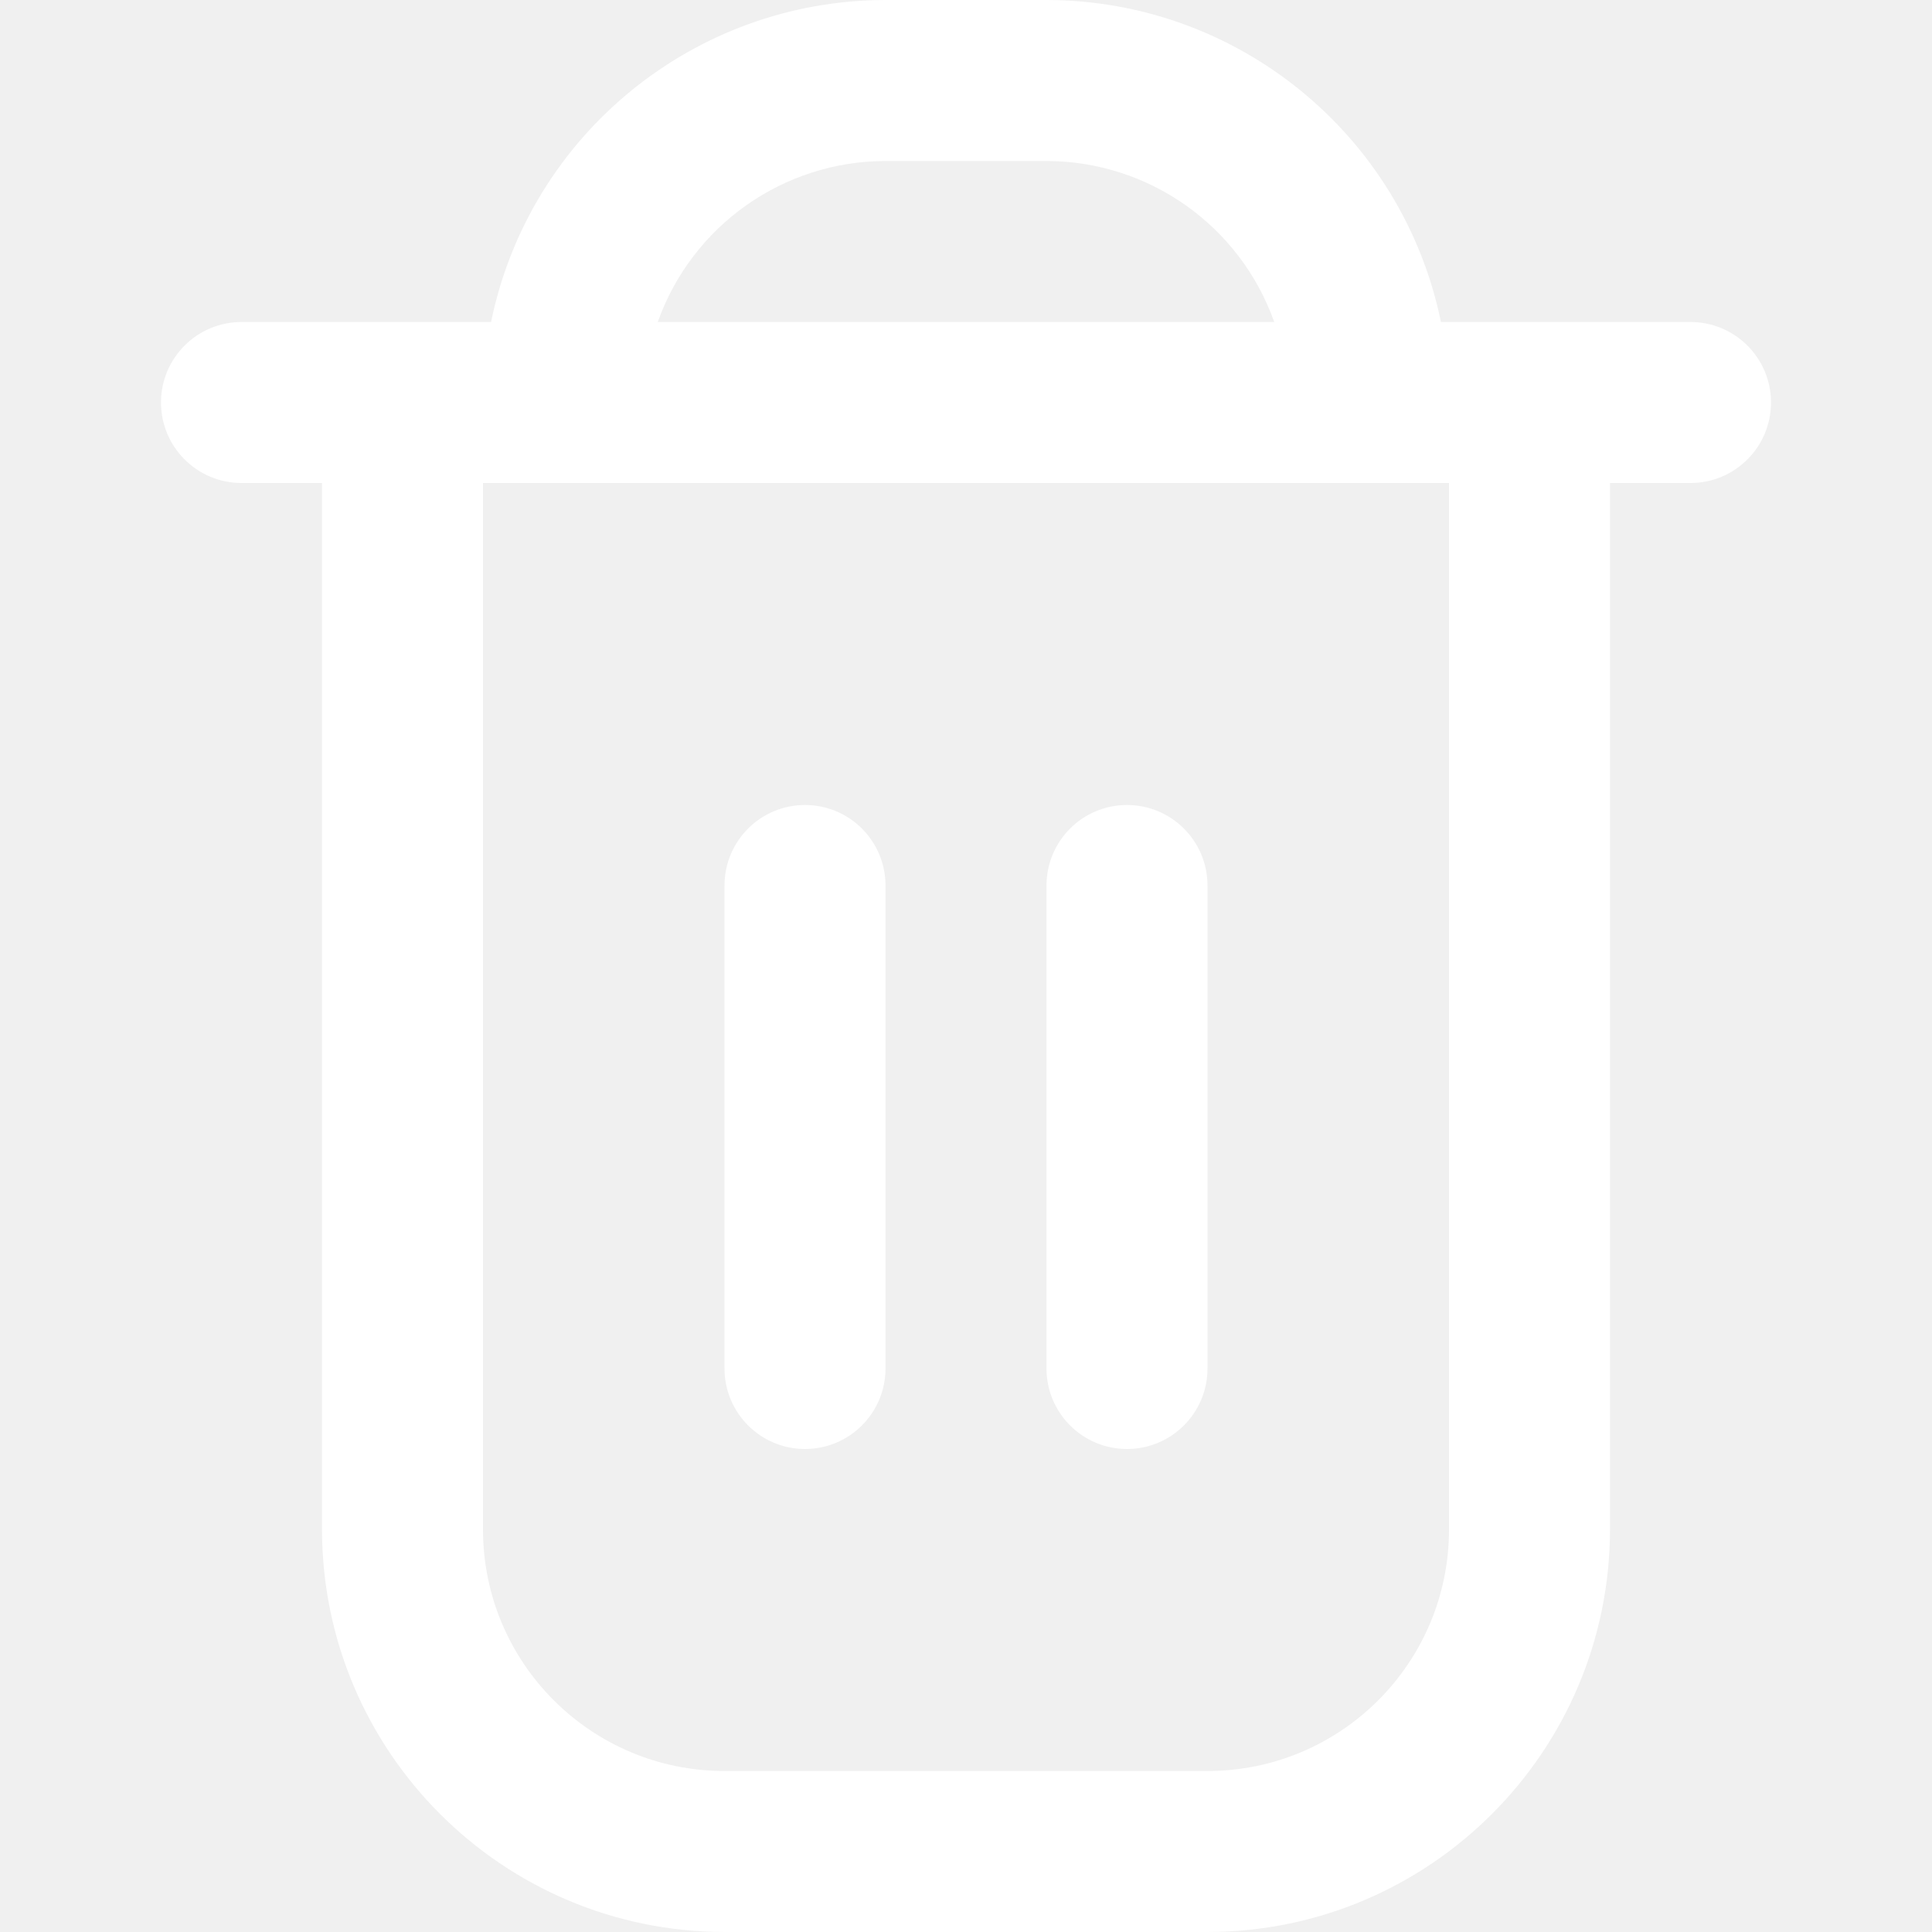
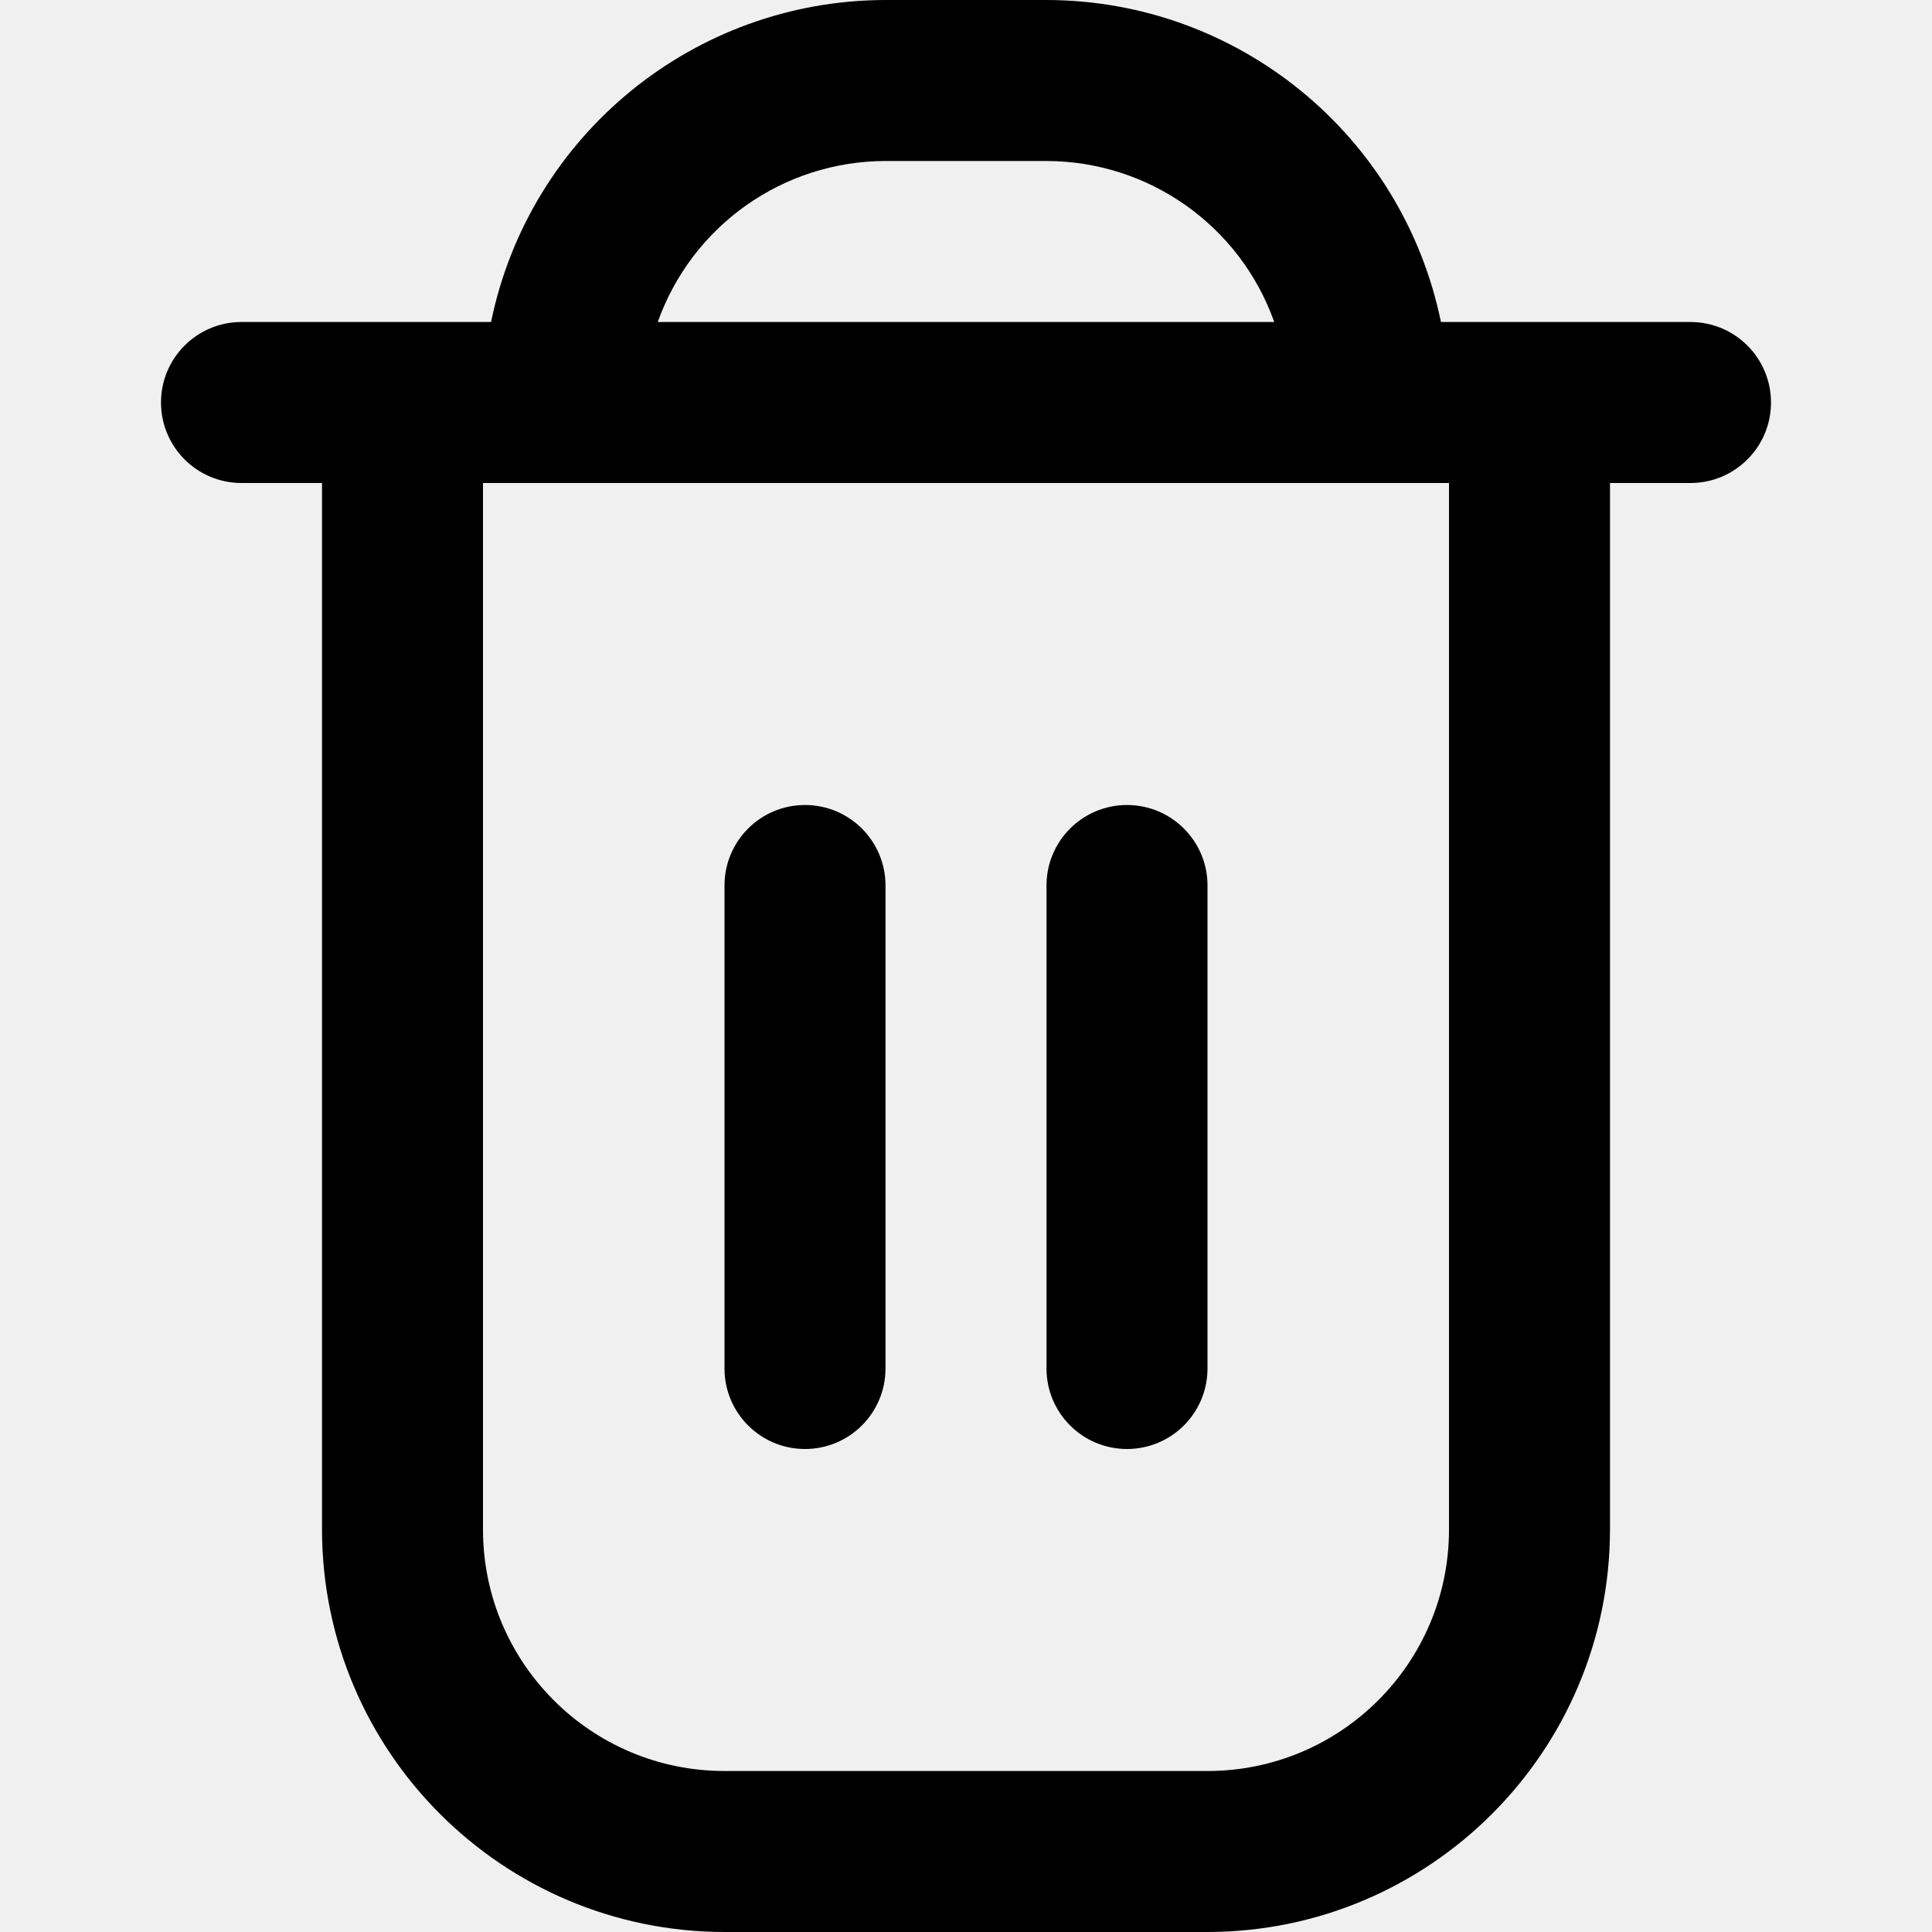
- <svg xmlns="http://www.w3.org/2000/svg" id="Outline" viewBox="0 0 24 24" width="512" height="512">
-   <path d="M21,4H17.9A5.009,5.009,0,0,0,13,0H11A5.009,5.009,0,0,0,6.1,4H3A1,1,0,0,0,3,6H4V19a5.006,5.006,0,0,0,5,5h6a5.006,5.006,0,0,0,5-5V6h1a1,1,0,0,0,0-2ZM11,2h2a3.006,3.006,0,0,1,2.829,2H8.171A3.006,3.006,0,0,1,11,2Zm7,17a3,3,0,0,1-3,3H9a3,3,0,0,1-3-3V6H18Z" fill="#ffffff" />
-   <path d="M10,18a1,1,0,0,0,1-1V11a1,1,0,0,0-2,0v6A1,1,0,0,0,10,18Z" fill="#ffffff" />
-   <path d="M14,18a1,1,0,0,0,1-1V11a1,1,0,0,0-2,0v6A1,1,0,0,0,14,18Z" fill="#ffffff" />
+ <svg xmlns="http://www.w3.org/2000/svg" viewBox="0 0 24 24" width="512" height="512">
+   <path d="M21,4H17.9A5.009,5.009,0,0,0,13,0H11A5.009,5.009,0,0,0,6.1,4H3A1,1,0,0,0,3,6H4V19a5.006,5.006,0,0,0,5,5h6a5.006,5.006,0,0,0,5-5V6h1a1,1,0,0,0,0-2ZM11,2h2a3.006,3.006,0,0,1,2.829,2H8.171A3.006,3.006,0,0,1,11,2Zm7,17a3,3,0,0,1-3,3H9a3,3,0,0,1-3-3V6H18Z" fill="current" />
+   <path d="M10,18a1,1,0,0,0,1-1V11a1,1,0,0,0-2,0v6A1,1,0,0,0,10,18Z" fill="current" />
+   <path d="M14,18a1,1,0,0,0,1-1V11a1,1,0,0,0-2,0v6A1,1,0,0,0,14,18Z" fill="current" />
</svg>
